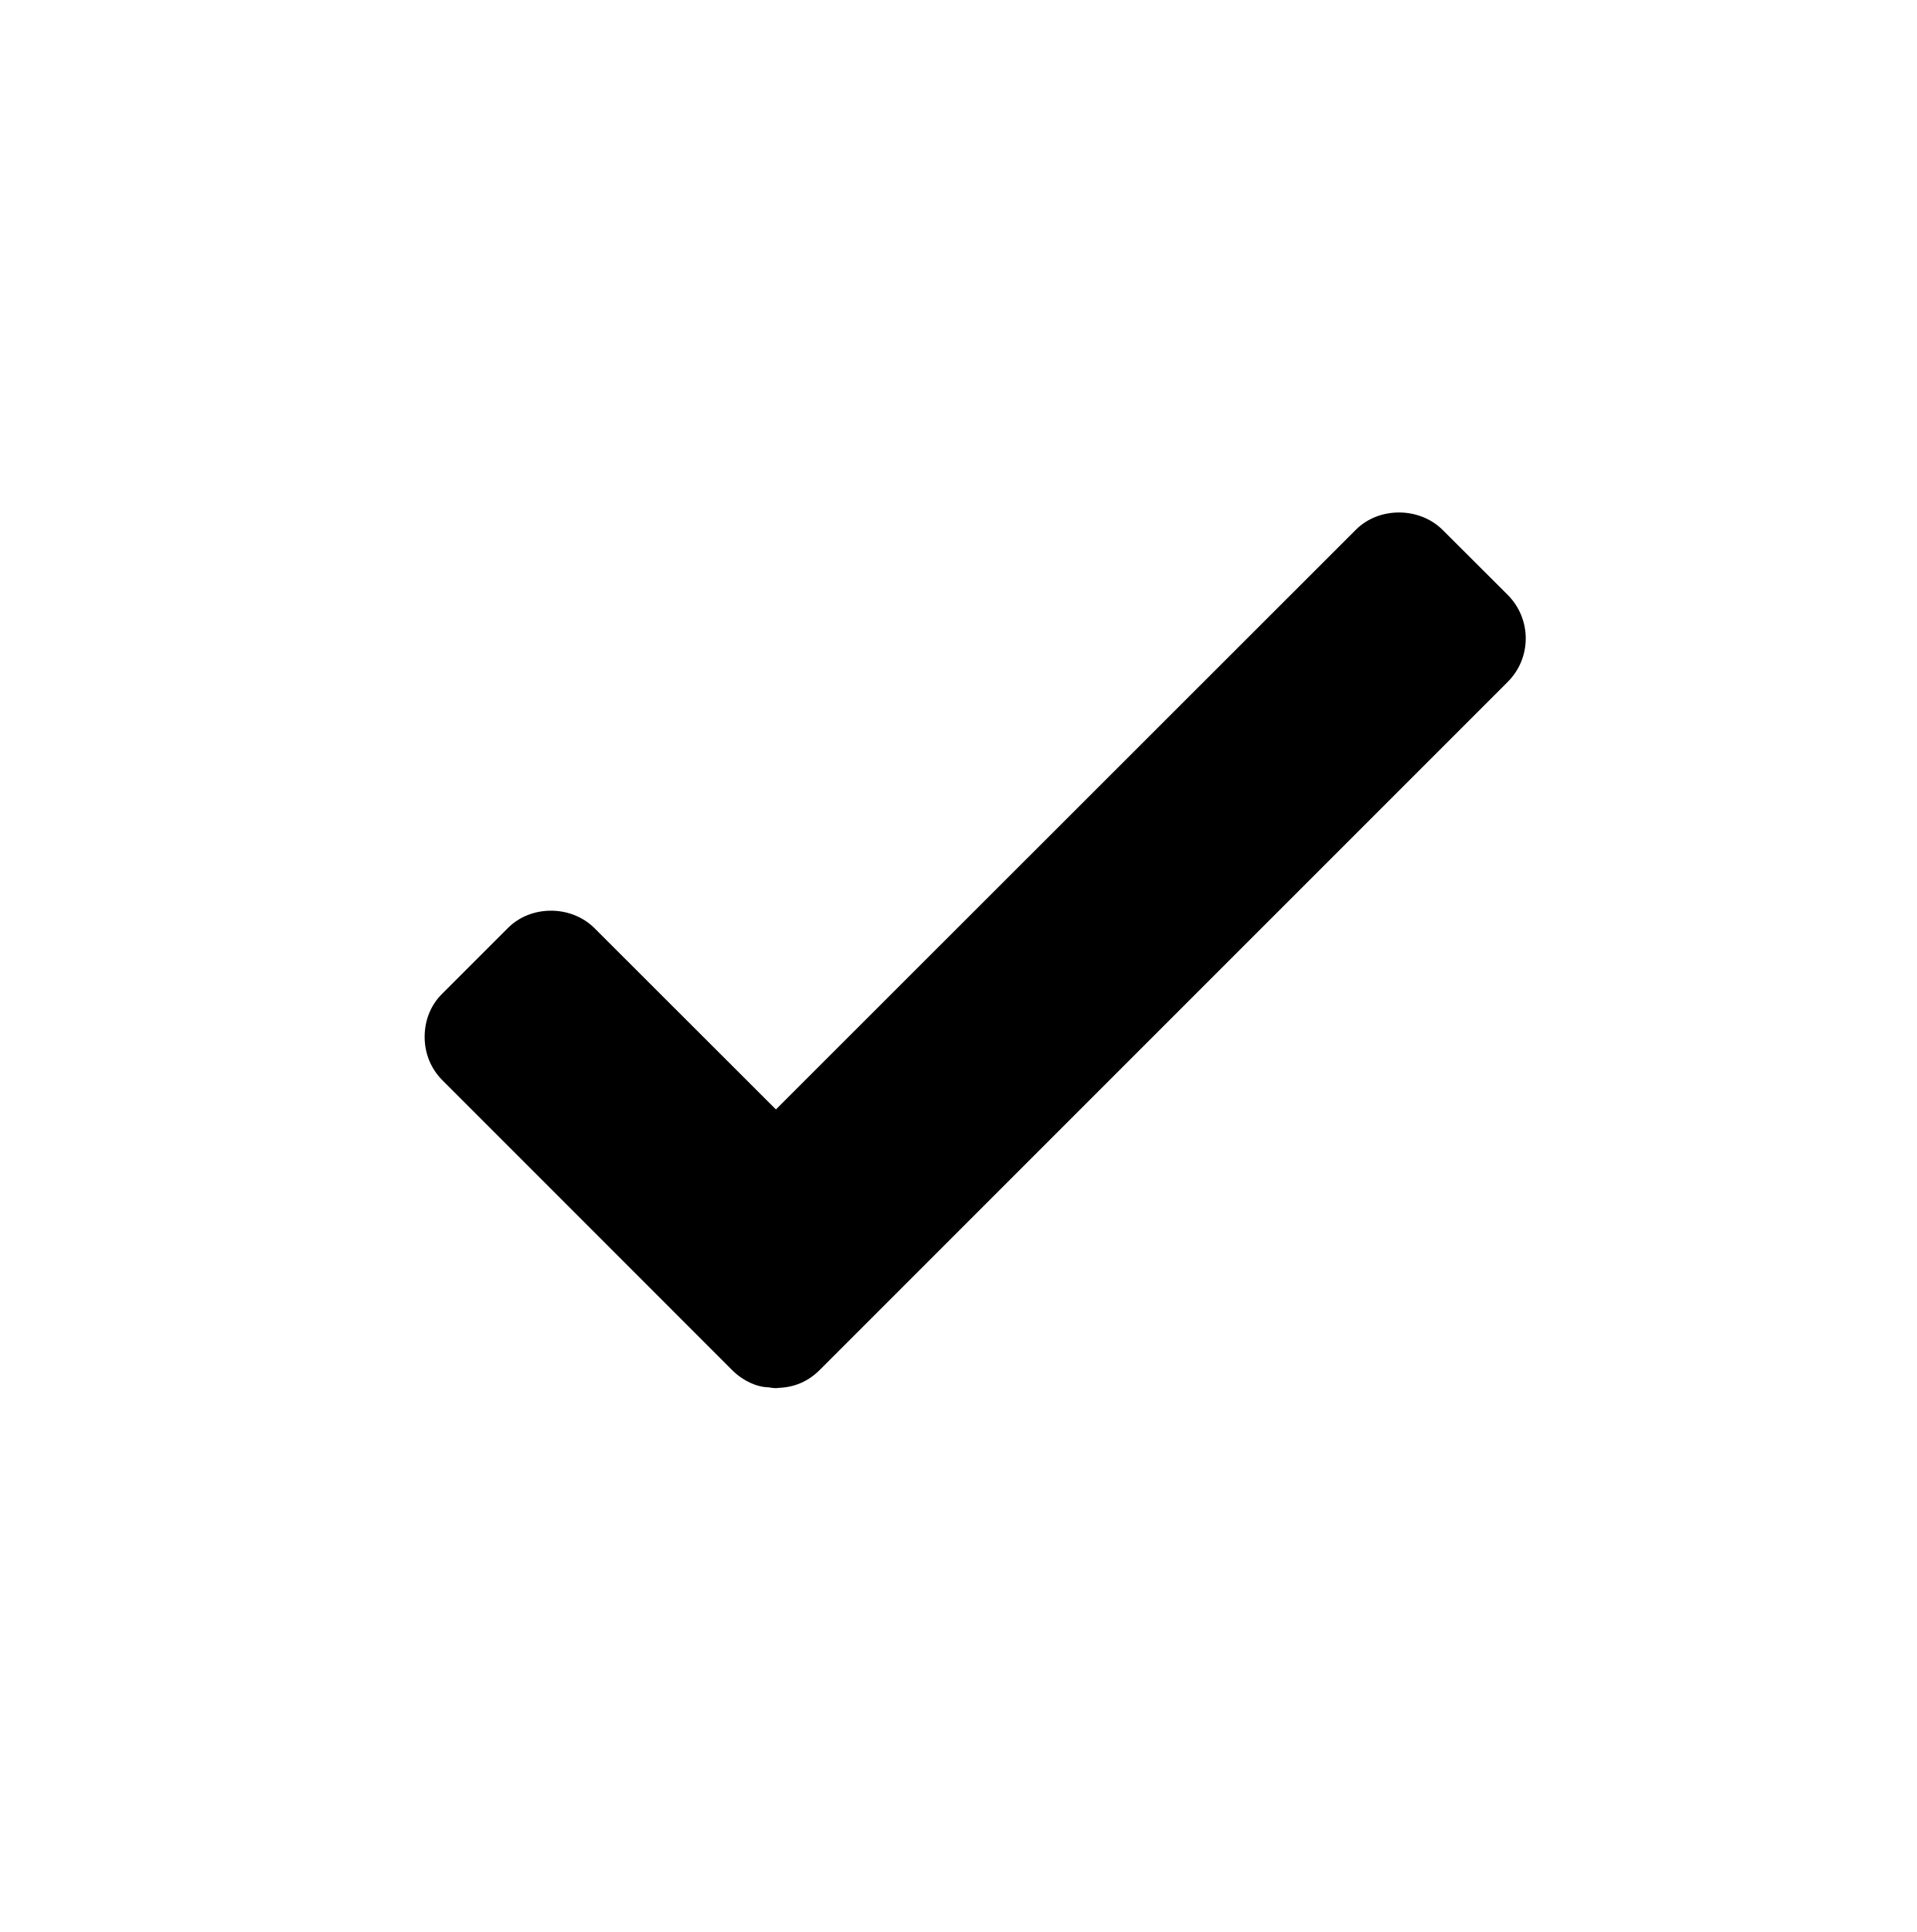
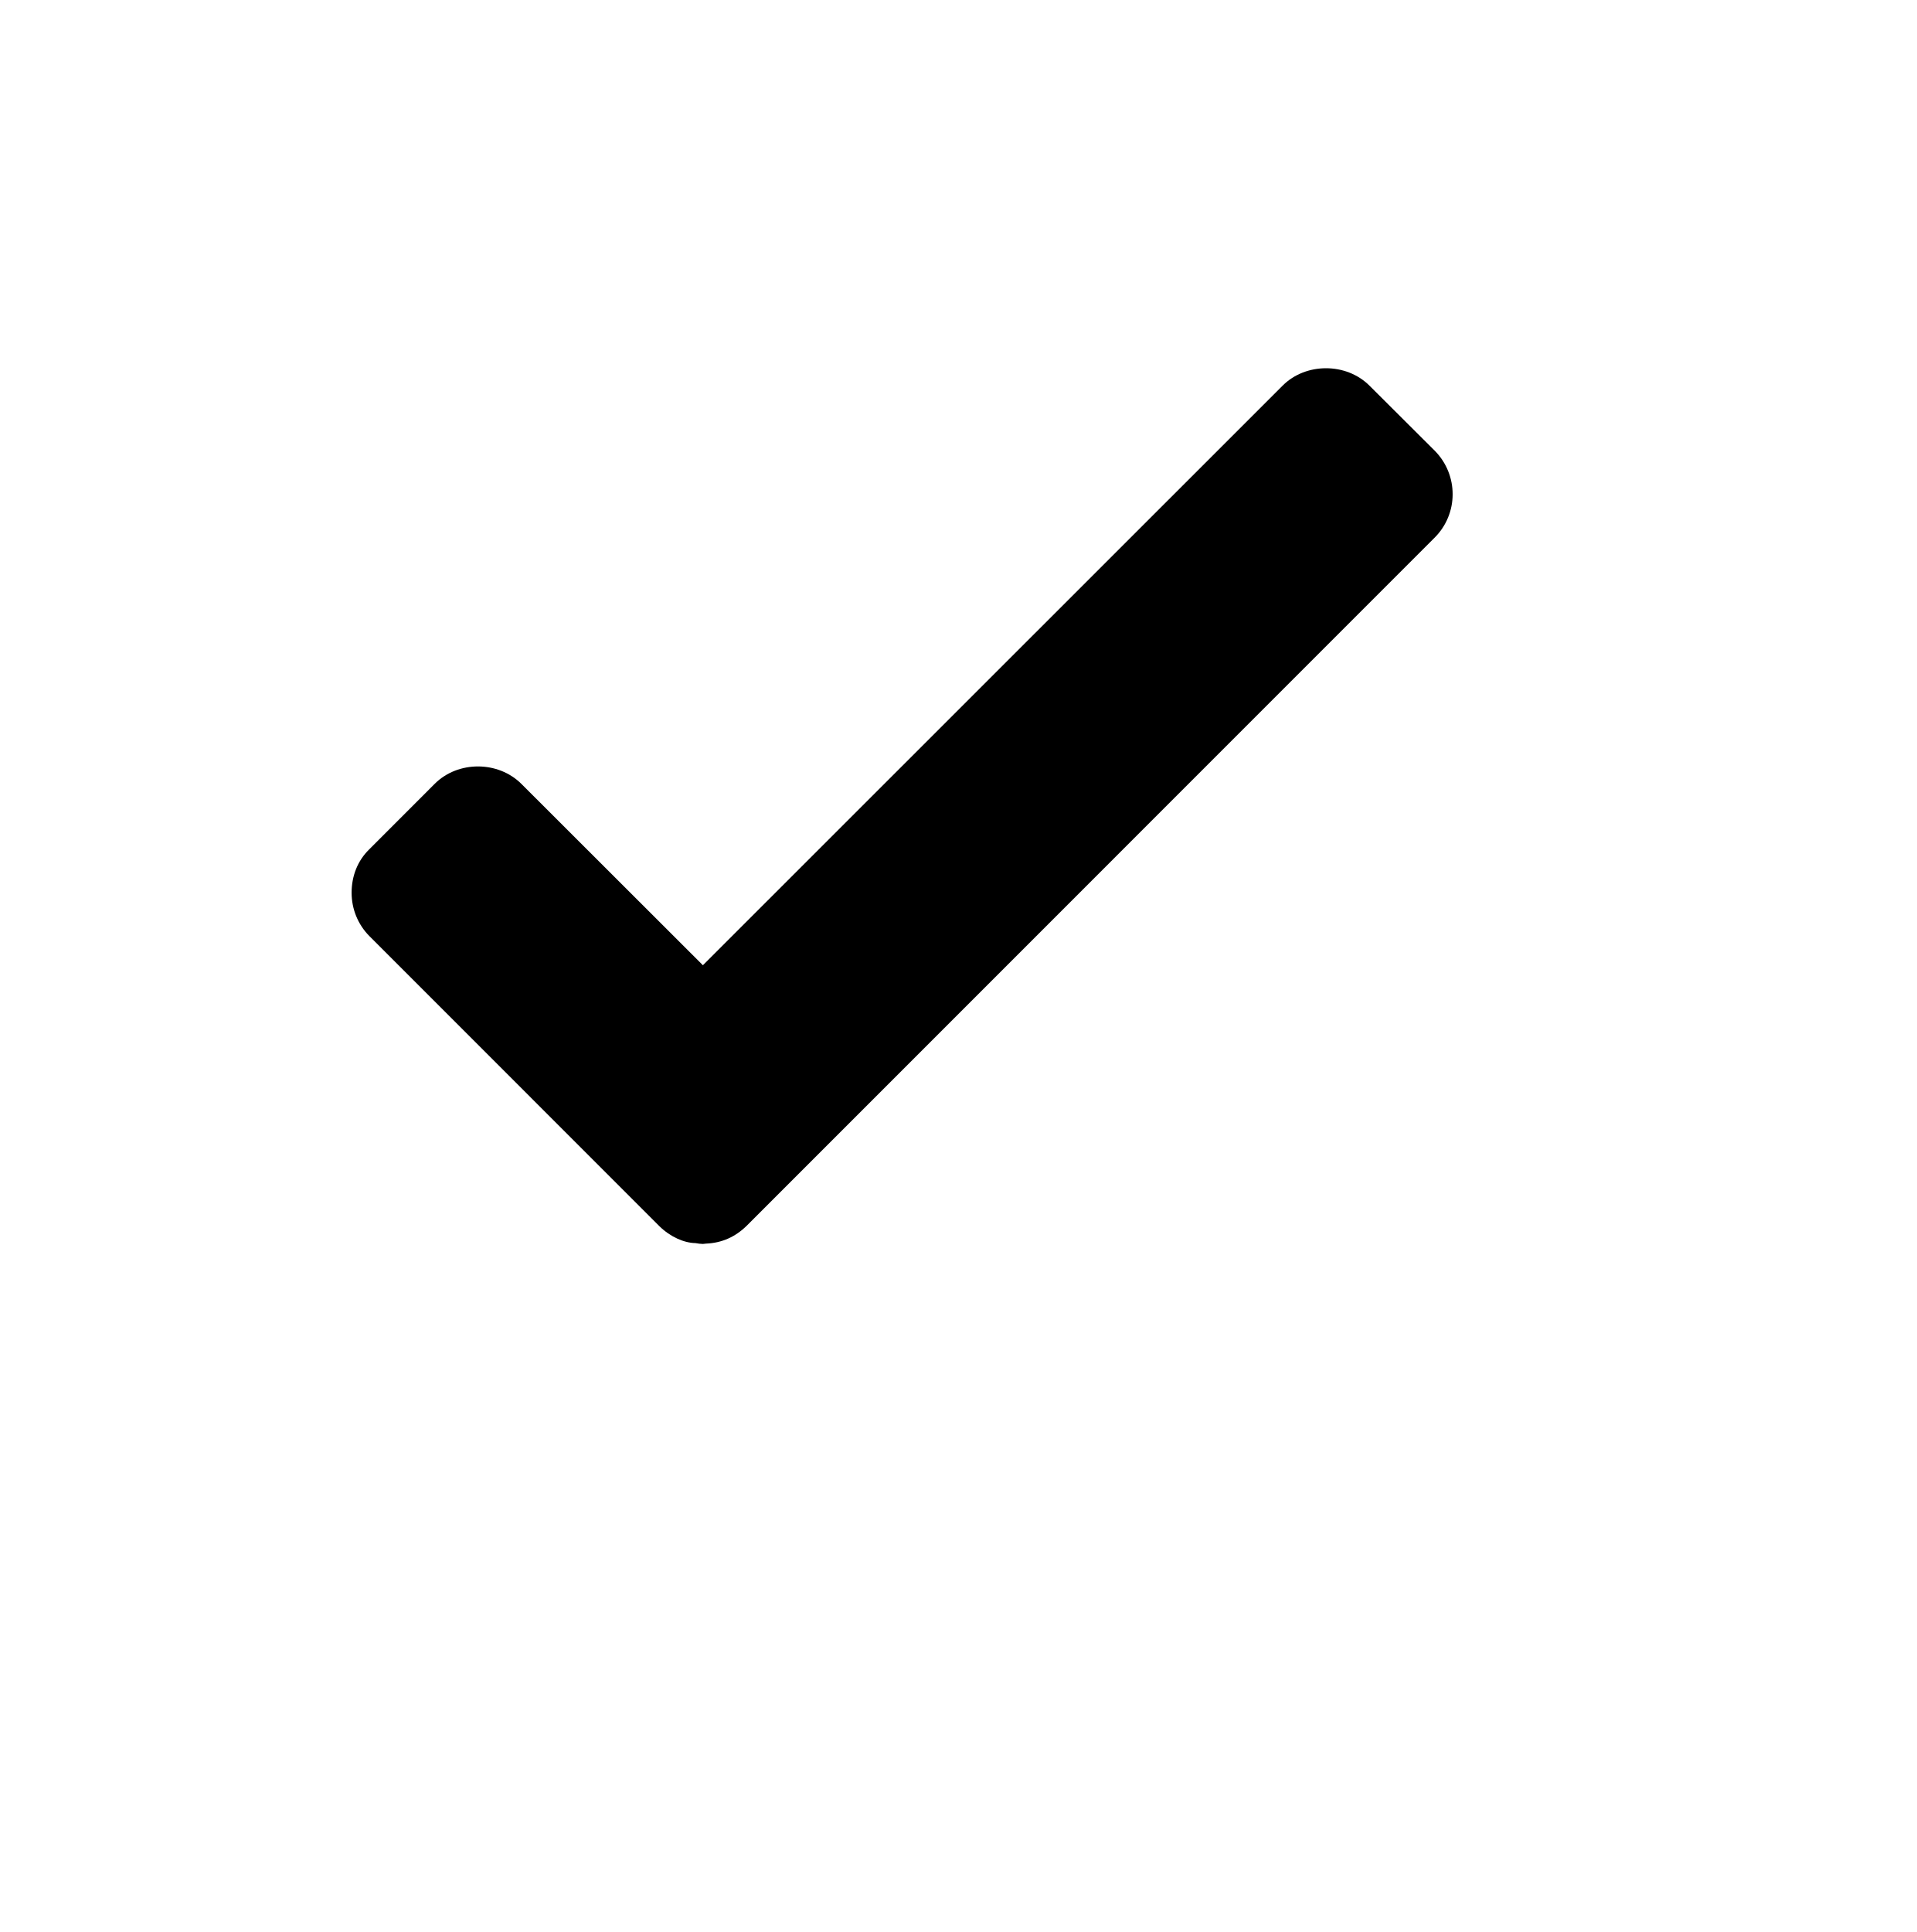
- <svg xmlns="http://www.w3.org/2000/svg" version="1.1" id="Layer_2" x="0px" y="0px" width="128px" height="129px" viewBox="0 0 128 129" enable-background="new 0 0 128 129" xml:space="preserve">
-   <path d="M100.702,39.735l-4.37-4.36c-1.564-1.547-4.27-1.538-5.795,0.005l-38.72,38.697L39.703,61.976  c-1.559-1.554-4.246-1.56-5.785-0.011l-4.382,4.381c-0.774,0.758-1.178,1.784-1.178,2.891c0,1.092,0.415,2.121,1.183,2.889  L48.922,91.51c0.723,0.712,1.643,1.11,2.406,1.122c0.125,0.028,0.377,0.056,0.494,0.056l0.213-0.022  c1.055-0.045,1.952-0.443,2.705-1.19l45.929-45.927C102.291,43.948,102.295,41.351,100.702,39.735z" />
+ <svg xmlns="http://www.w3.org/2000/svg" version="1.1" x="0px" y="0px" width="128px" height="129px" viewBox="0 0 128 129" enable-background="new 0 0 128 129" xml:space="preserve">
+   <g id="Layer_3">
+ </g>
+   <g id="Layer_2">
+     <path d="M95.824,30.104l-4.374-4.359c-1.558-1.55-4.263-1.539-5.798,0.007L46.94,64.449L34.823,52.344   c-1.557-1.554-4.24-1.558-5.79-0.011l-4.382,4.385c-0.774,0.757-1.17,1.781-1.17,2.888c0,1.088,0.418,2.116,1.178,2.888   l19.383,19.386c0.729,0.712,1.646,1.11,2.398,1.122c0.135,0.03,0.388,0.056,0.5,0.056l0.209-0.022   c1.058-0.045,1.951-0.443,2.712-1.188L95.786,35.92C97.411,34.318,97.411,31.721,95.824,30.104z" />
+   </g>
</svg>
